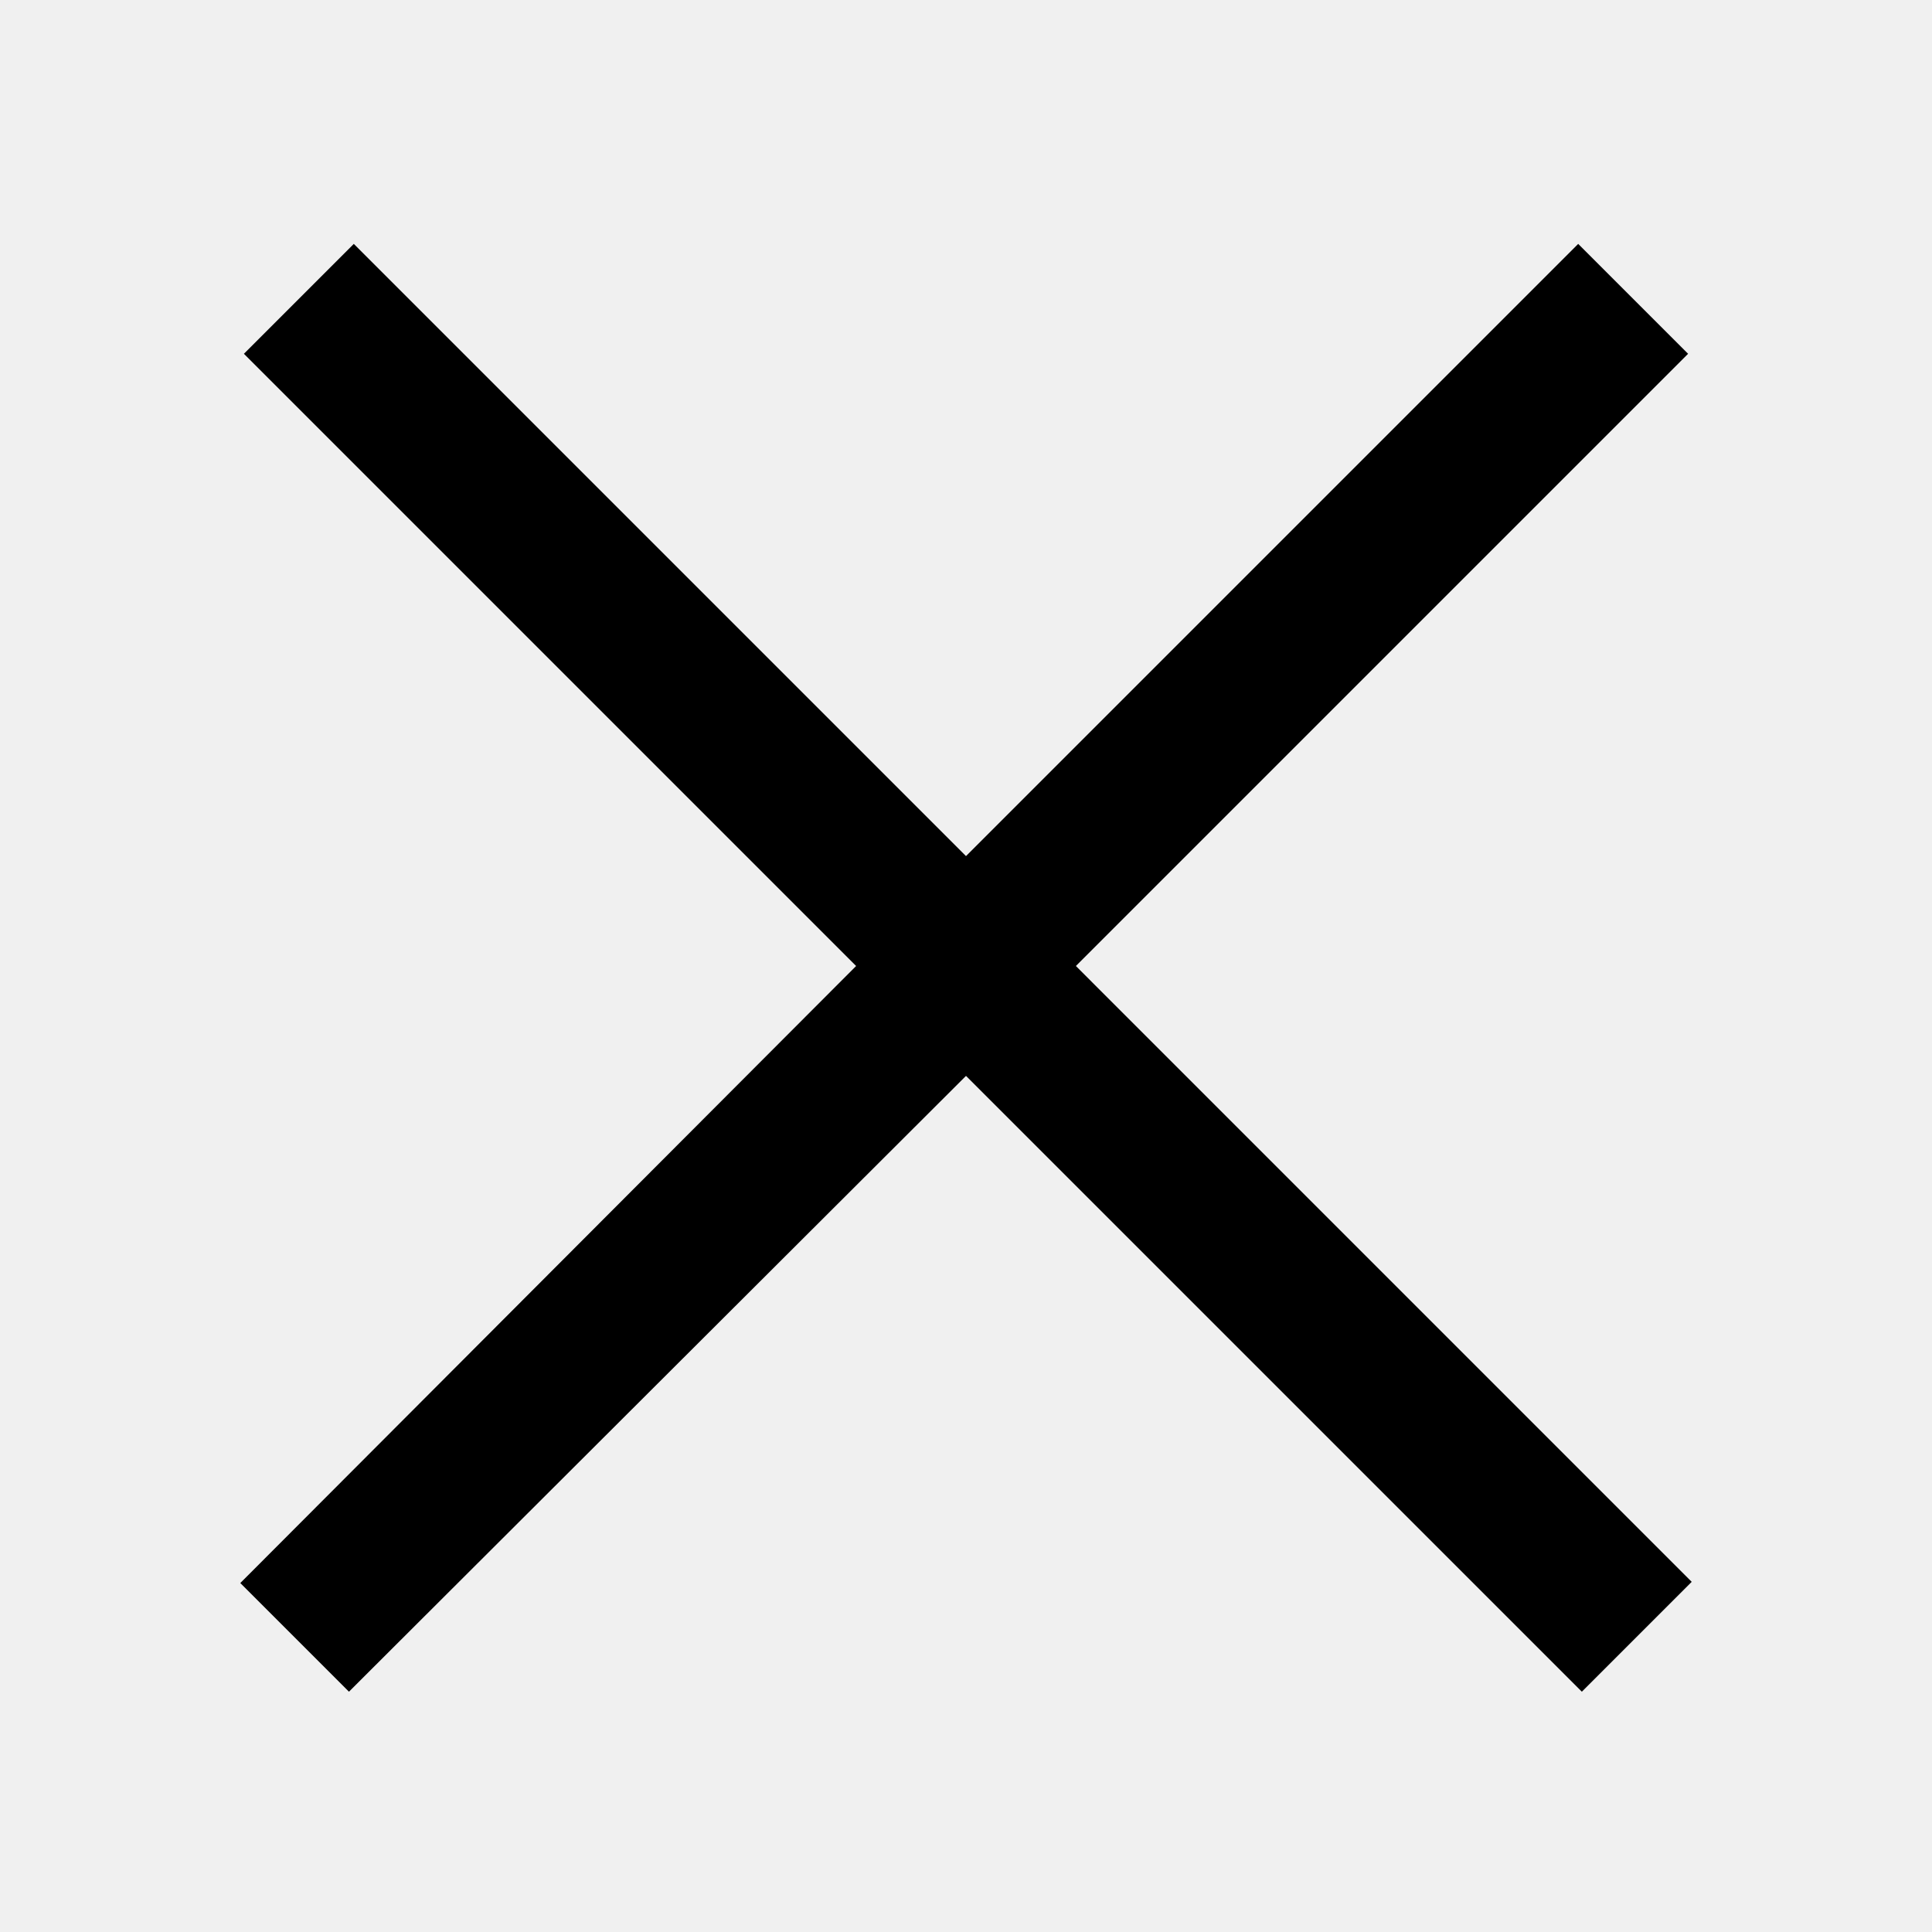
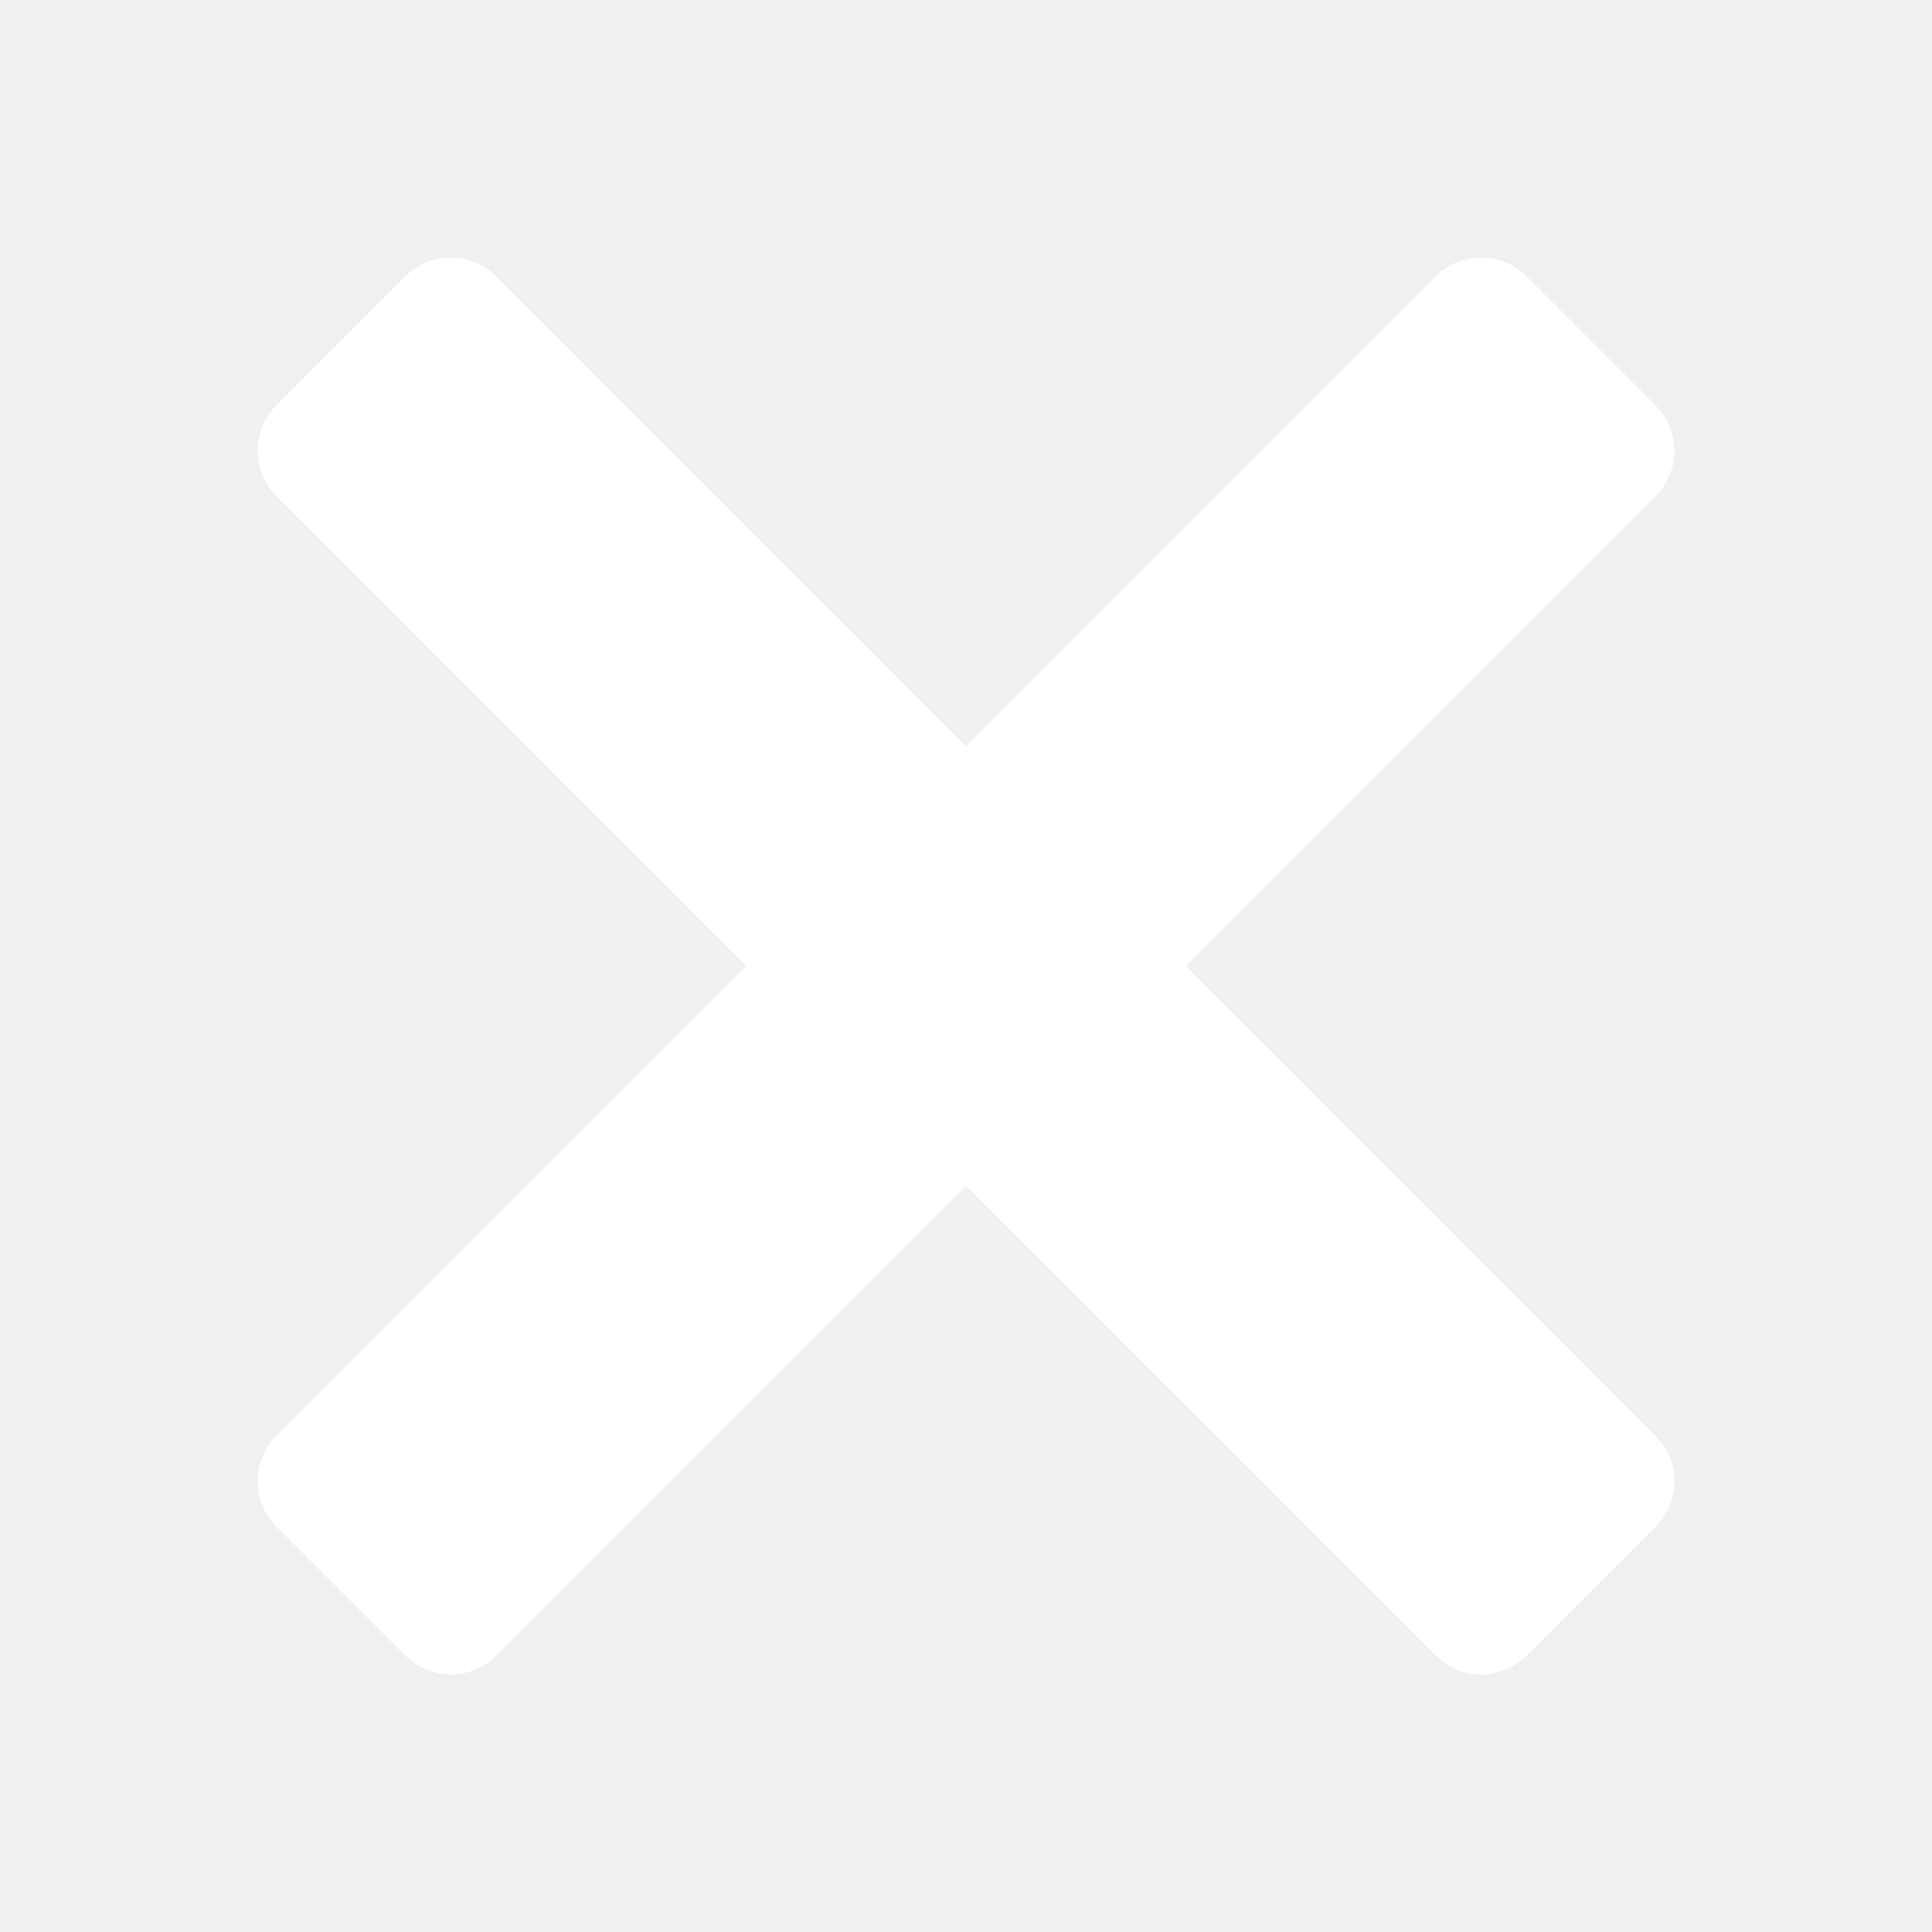
- <svg xmlns="http://www.w3.org/2000/svg" viewBox="0 0 50 50" width="50px" height="50px">
-   <path d="M 9.156 6.312 L 6.312 9.156 L 22.156 25 L 6.219 40.969 L 9.031 43.781 L 25 27.844 L 40.938 43.781 L 43.781 40.938 L 27.844 25 L 43.688 9.156 L 40.844 6.312 L 25 22.156 Z" />
+ <svg xmlns="http://www.w3.org/2000/svg" viewBox="0,0,256,256" width="30px" height="30px" fill-rule="nonzero">
+   <g fill="#ffffff" fill-rule="nonzero" stroke="none" stroke-width="1" stroke-linecap="butt" stroke-linejoin="miter" stroke-miterlimit="10" stroke-dasharray="" stroke-dashoffset="0" font-family="none" font-weight="none" font-size="none" text-anchor="none" style="mix-blend-mode: normal">
+     <g transform="scale(8.53333,8.53333)">
+       <path d="M7,4c-0.256,0 -0.512,0.097 -0.707,0.293l-2,2c-0.391,0.391 -0.391,1.024 0,1.414l7.293,7.293l-7.293,7.293c-0.391,0.391 -0.391,1.024 0,1.414l2,2c0.391,0.391 1.024,0.391 1.414,0l7.293,-7.293l7.293,7.293c0.39,0.391 1.024,0.391 1.414,0l2,-2c0.391,-0.391 0.391,-1.024 0,-1.414l-7.293,-7.293l7.293,-7.293c0.391,-0.39 0.391,-1.024 0,-1.414l-2,-2c-0.391,-0.391 -1.024,-0.391 -1.414,0l-7.293,7.293l-7.293,-7.293c-0.196,-0.196 -0.451,-0.293 -0.707,-0.293z" />
+     </g>
+   </g>
</svg>
